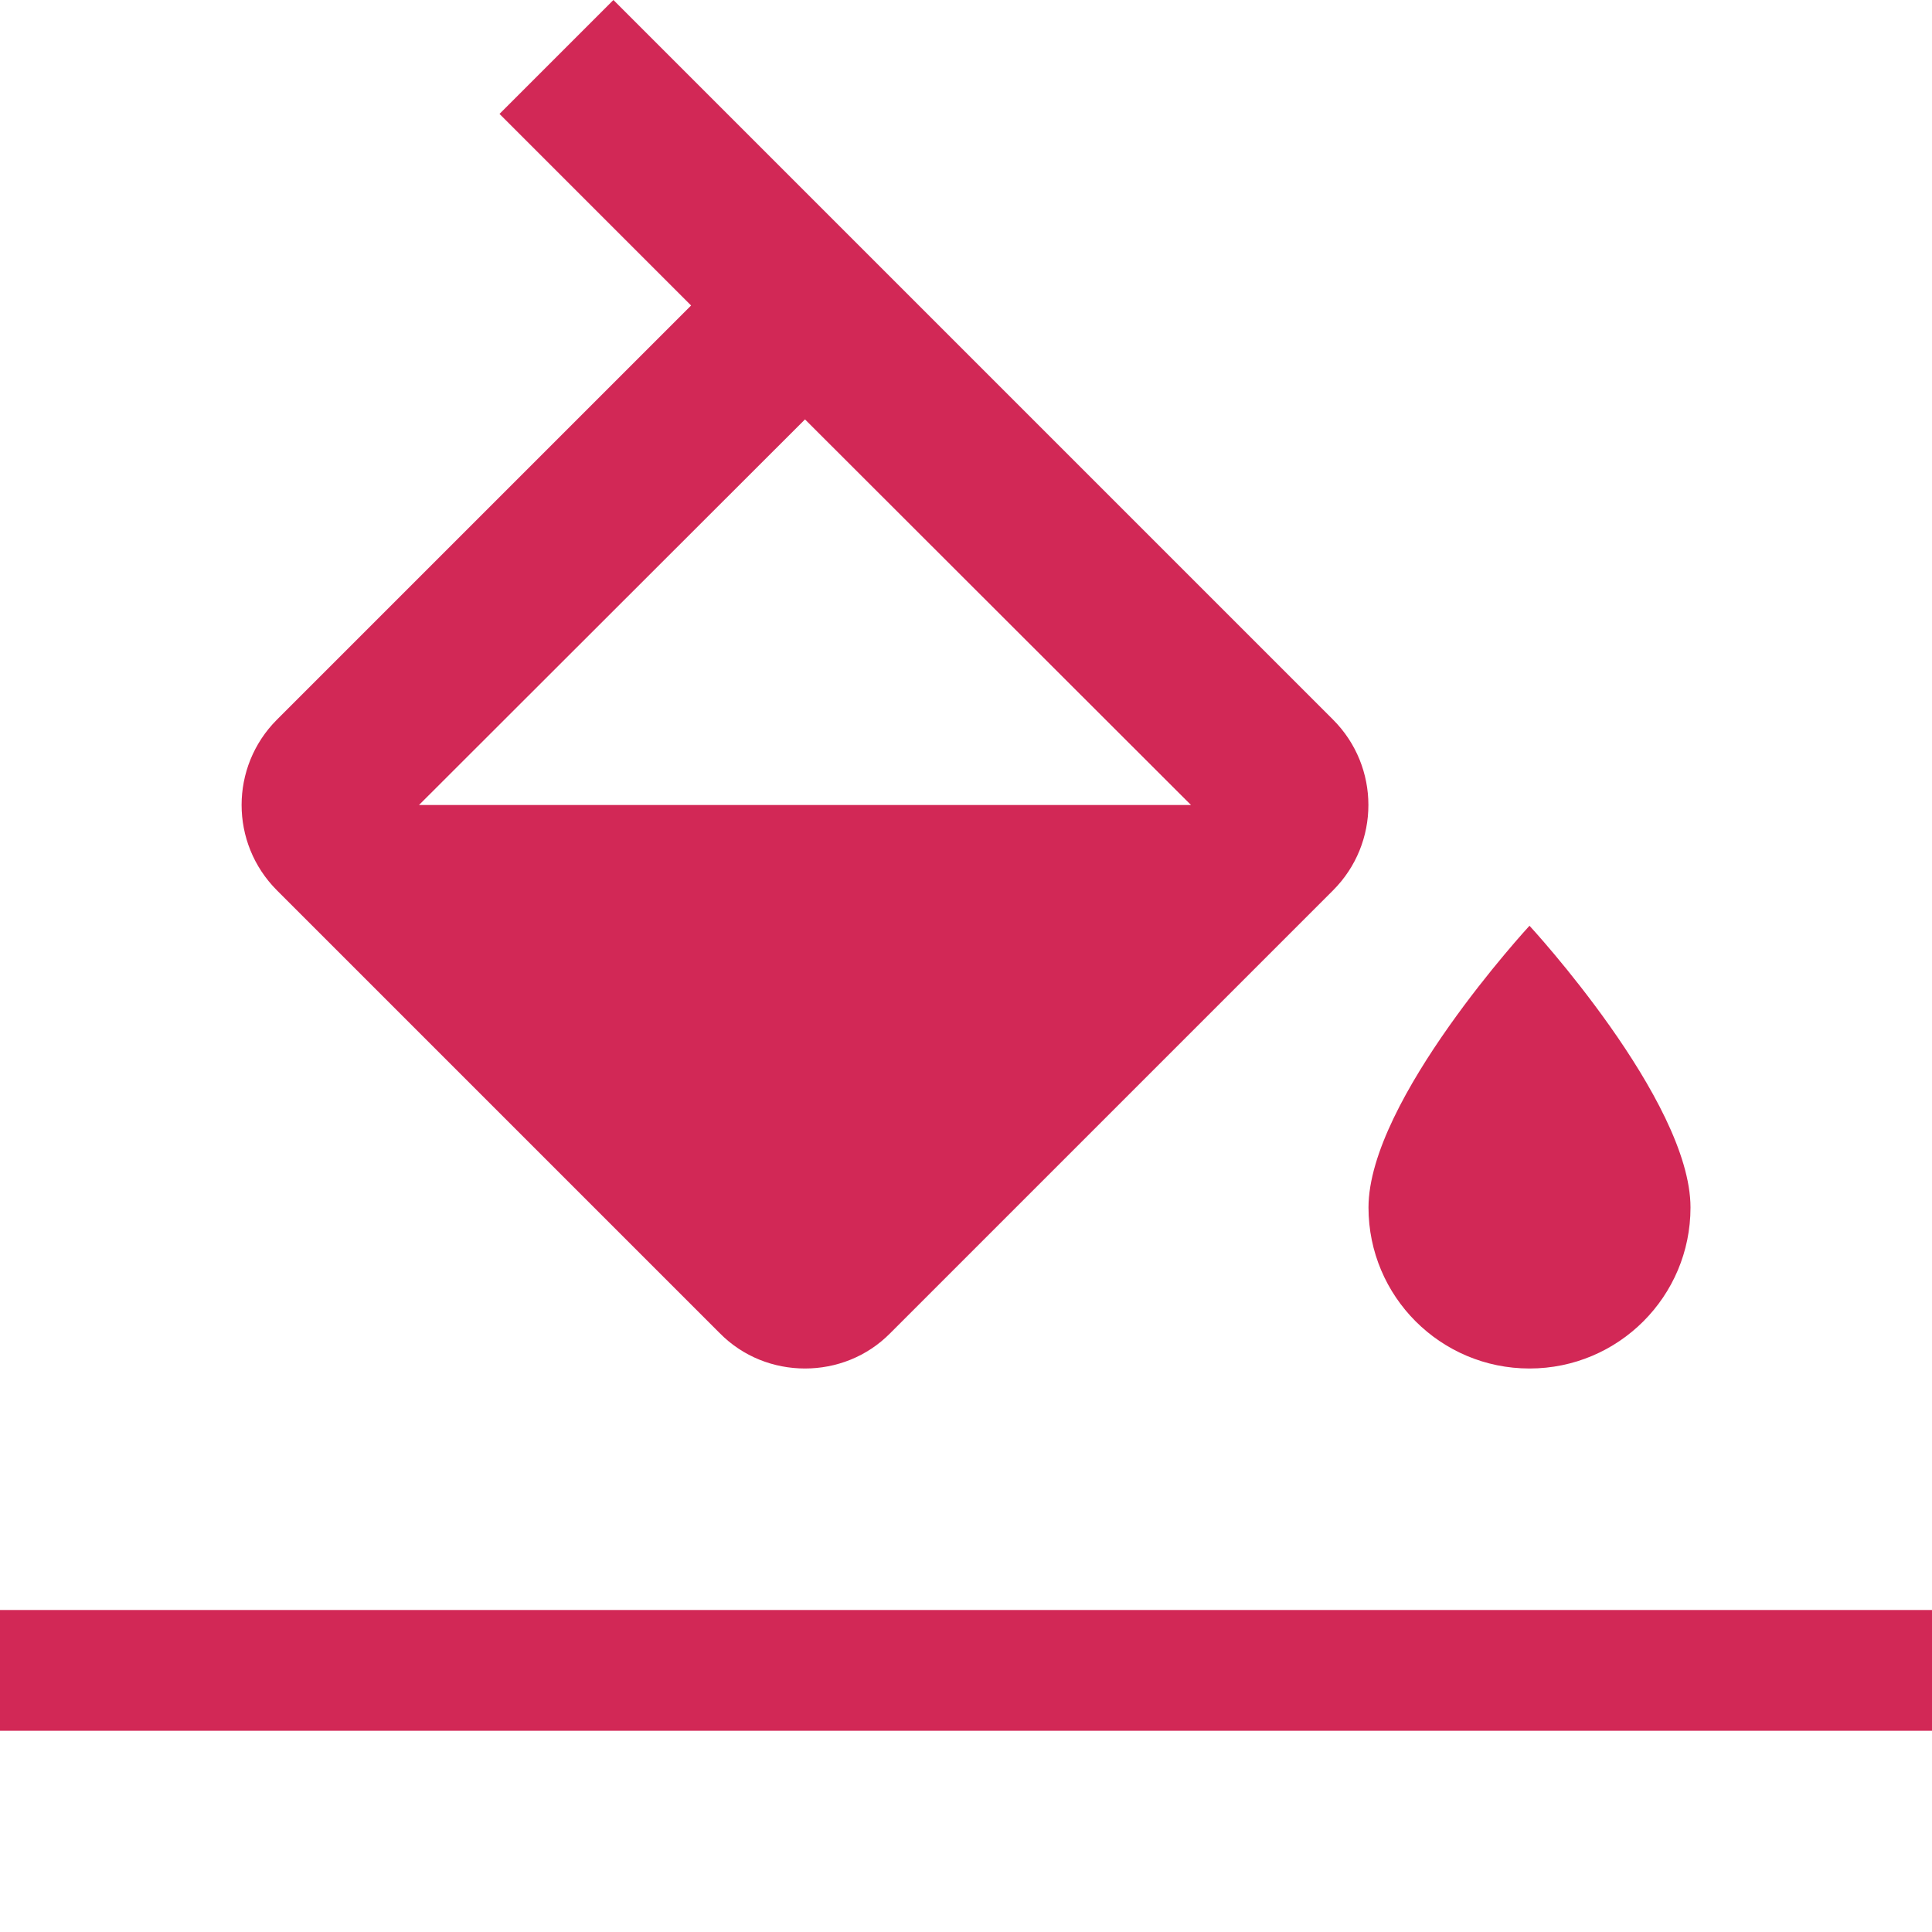
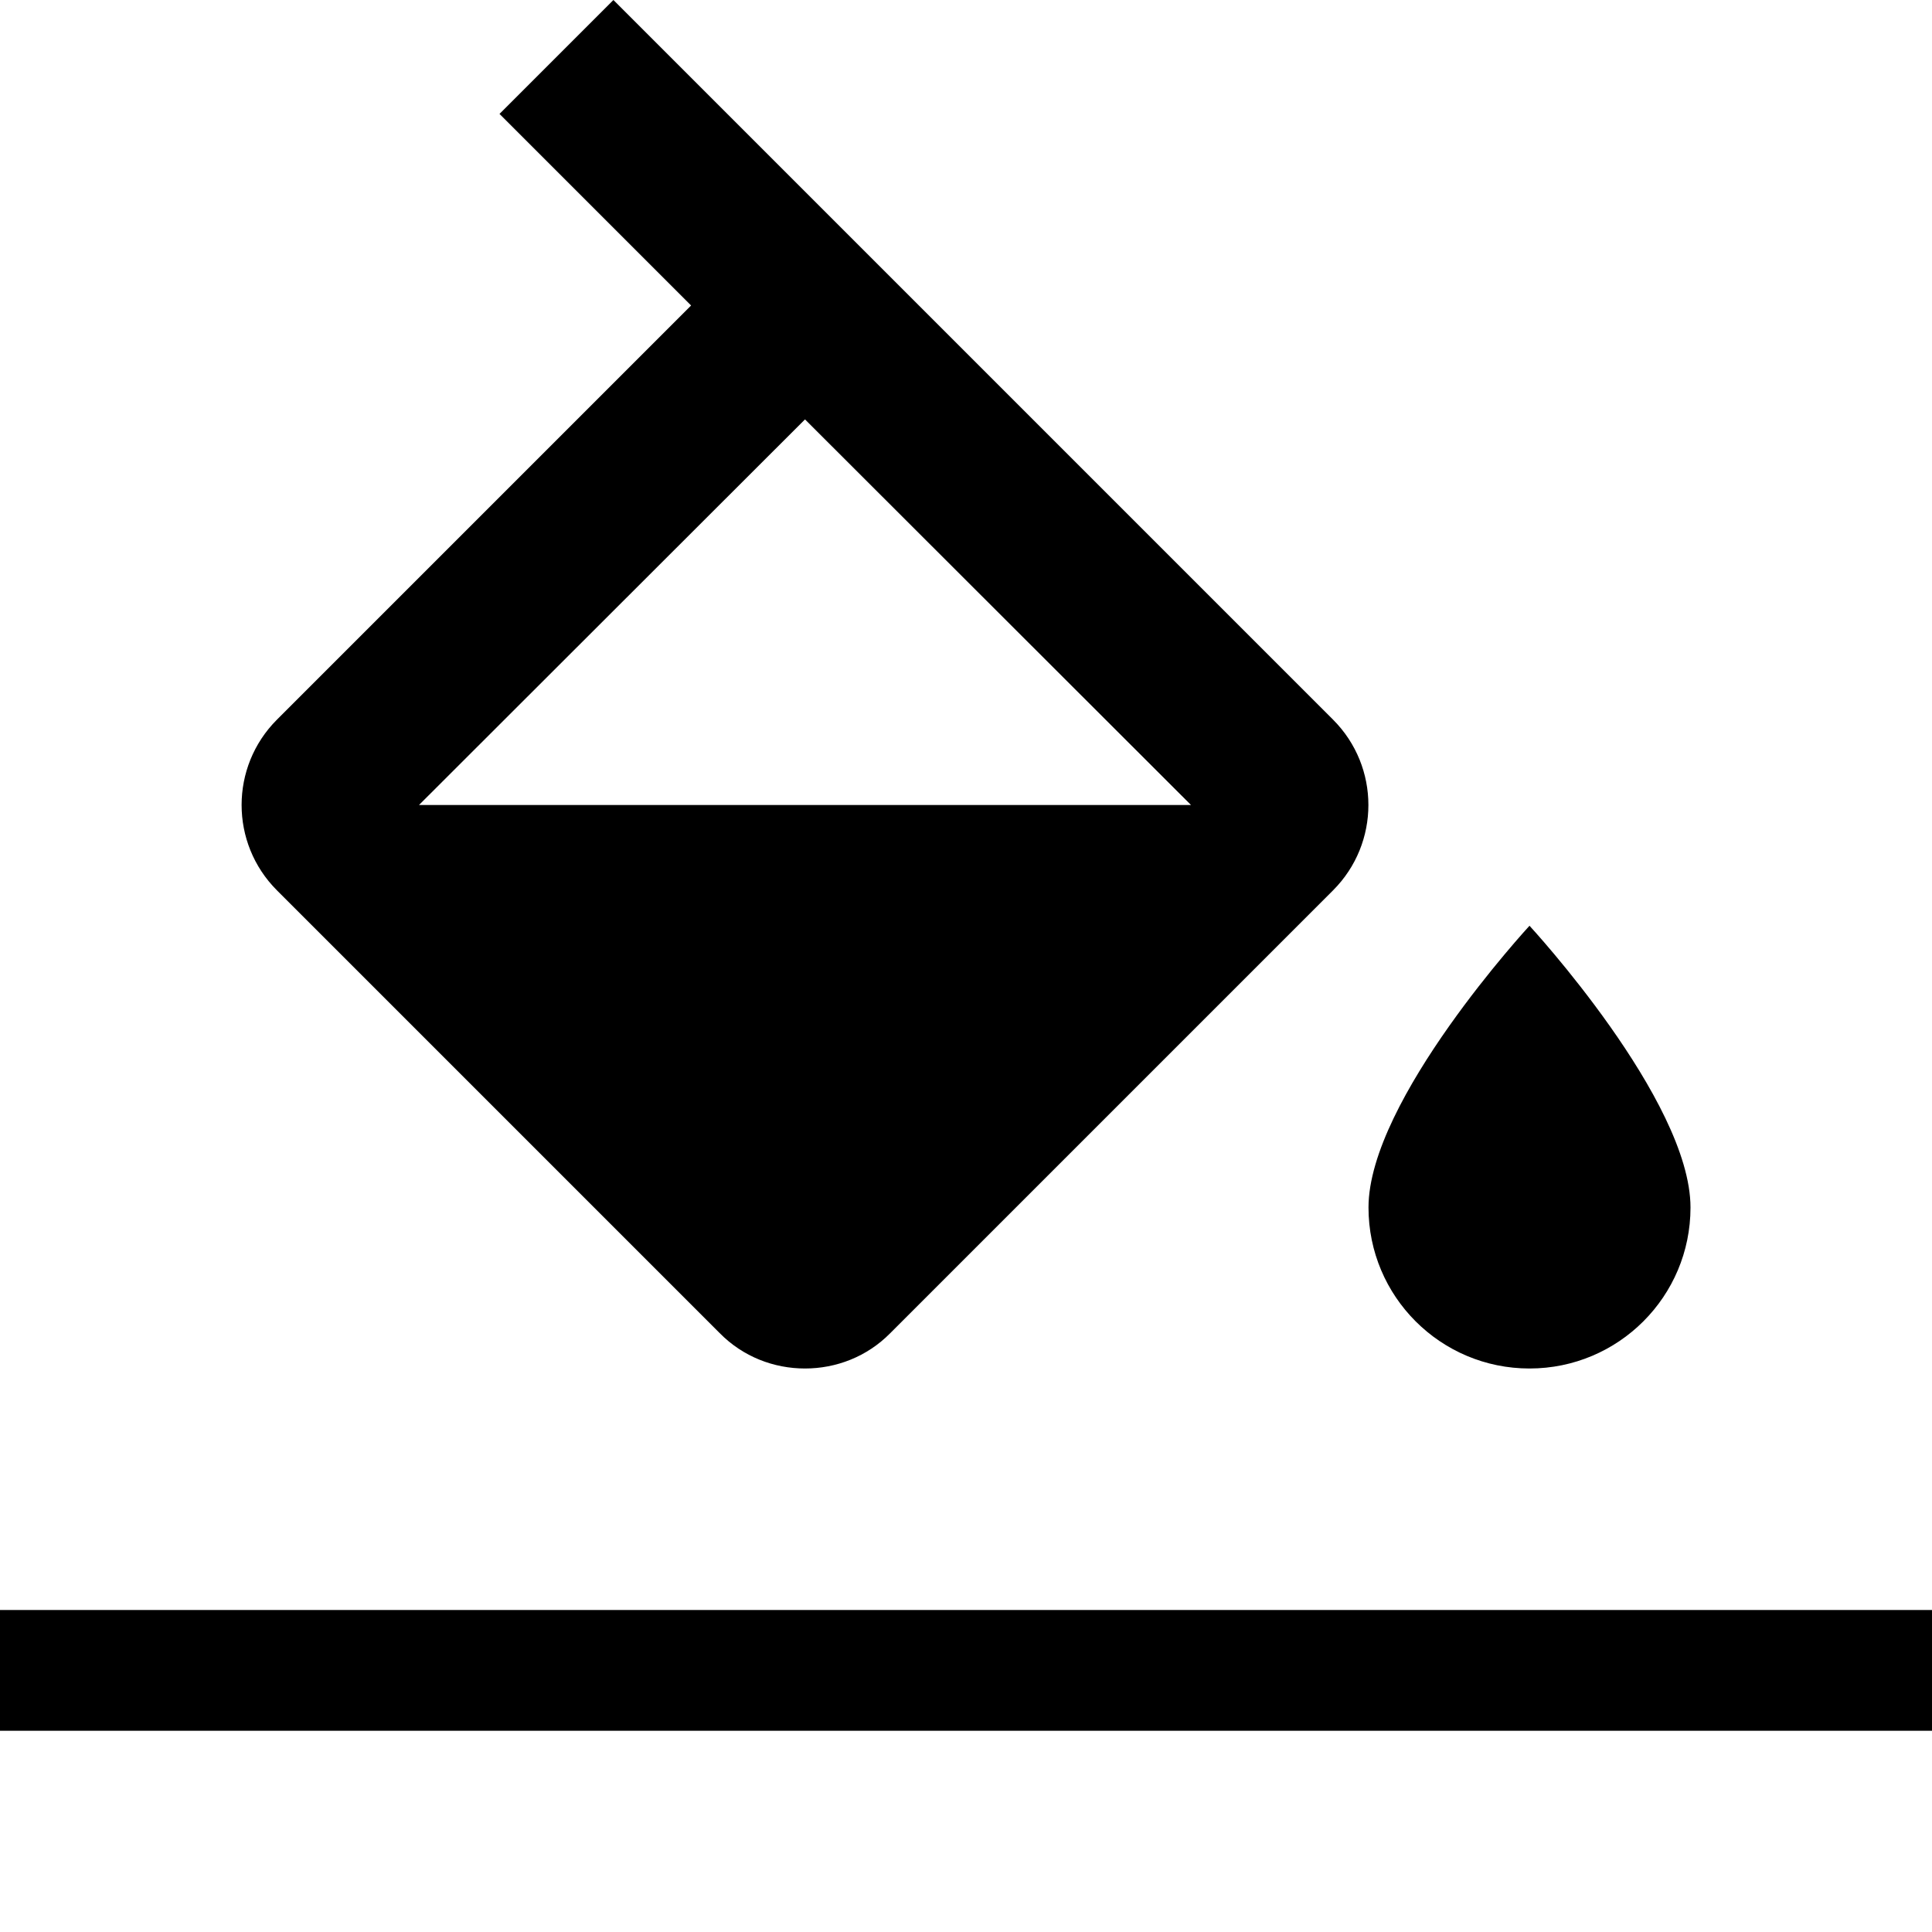
<svg xmlns="http://www.w3.org/2000/svg" version="1.0" width="48" height="48" viewBox="0 0 48 48">
  <path fill="none" d="M0 0h48v48H0V0z" />
-   <path fill="#d22856" d="M33.12 17.88L15.24 0l-2.83 2.83 4.76 4.76L6.88 17.88a3 3 0 000 4.24l11 11c.58.59 1.35.88 2.12.88s1.54-.29 2.12-.88l11-11a3 3 0 000-4.24zM10.41 20L20 10.42 29.59 20H10.41zM38 23s-4 4.33-4 7c0 2.21 1.79 4 4 4s4-1.79 4-4c0-2.67-4-7-4-7zM0 40h48v3H0z" />
+   <path fill="currentColor" d="M33.12 17.88L15.24 0l-2.83 2.83 4.76 4.76L6.88 17.88a3 3 0 000 4.24l11 11c.58.59 1.35.88 2.12.88s1.54-.29 2.12-.88l11-11a3 3 0 000-4.24zM10.41 20L20 10.42 29.59 20H10.41zM38 23s-4 4.33-4 7c0 2.21 1.79 4 4 4s4-1.79 4-4c0-2.67-4-7-4-7zM0 40h48v3H0z" />
</svg>
